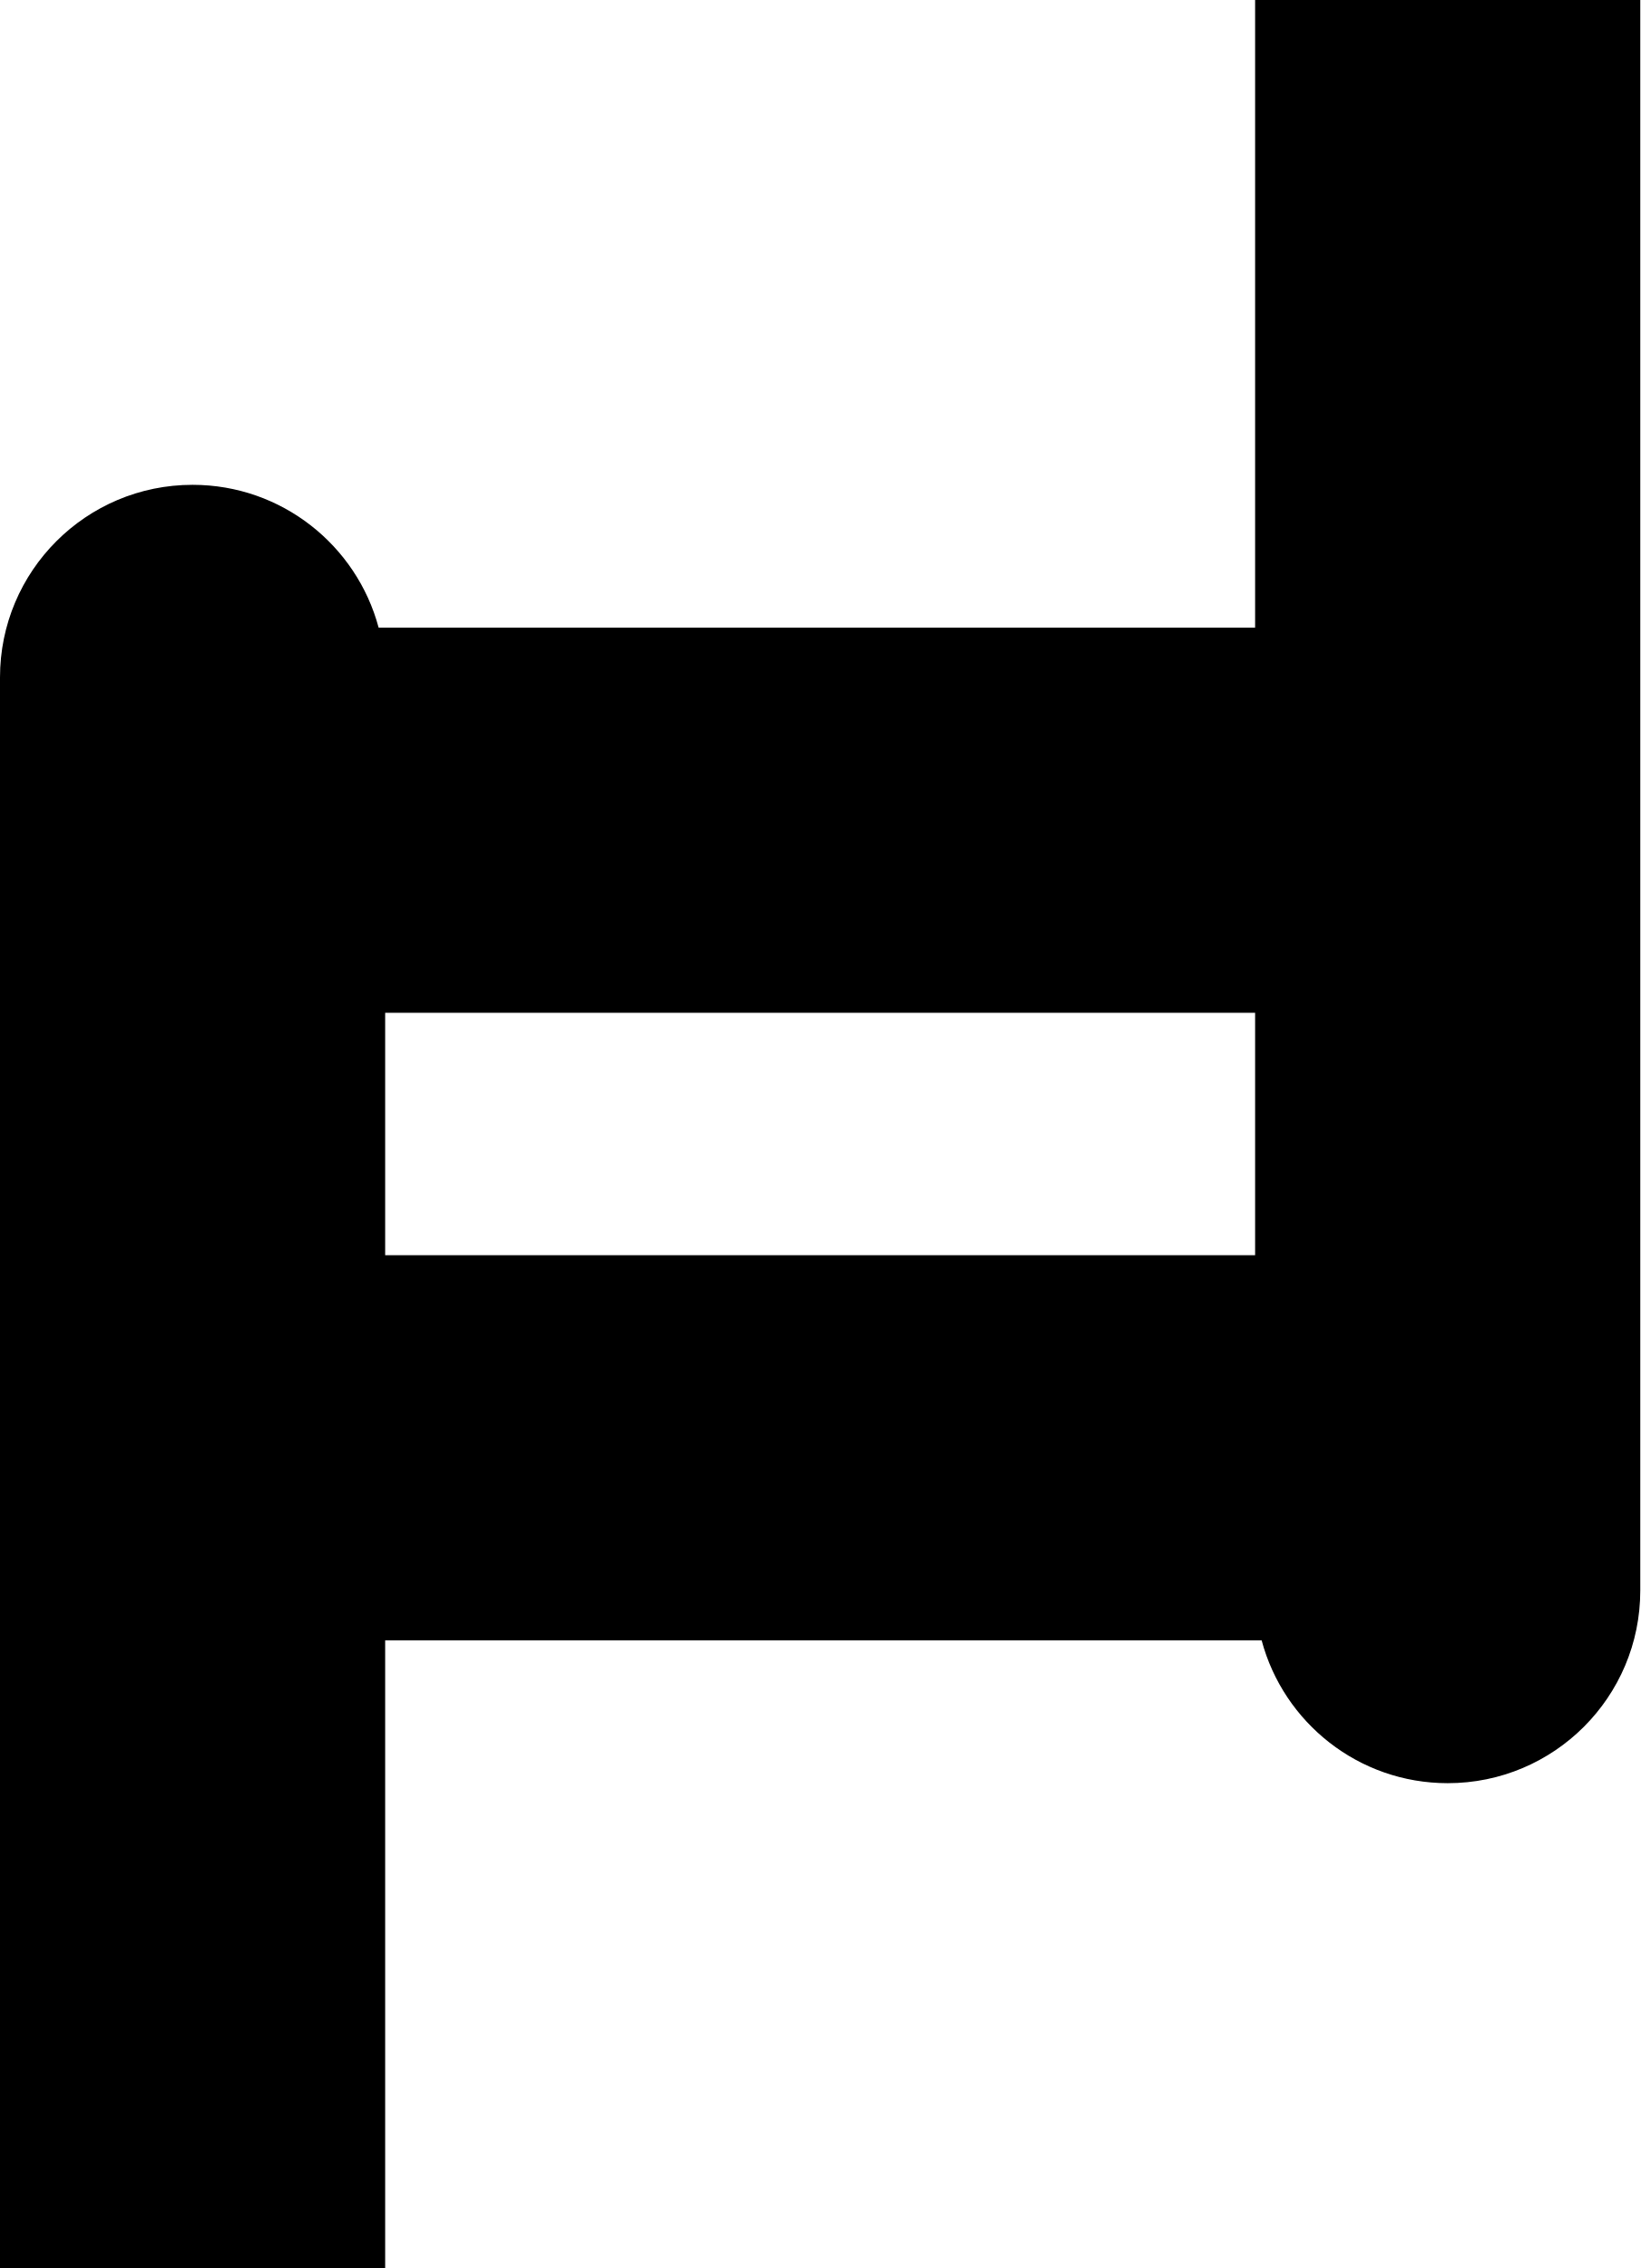
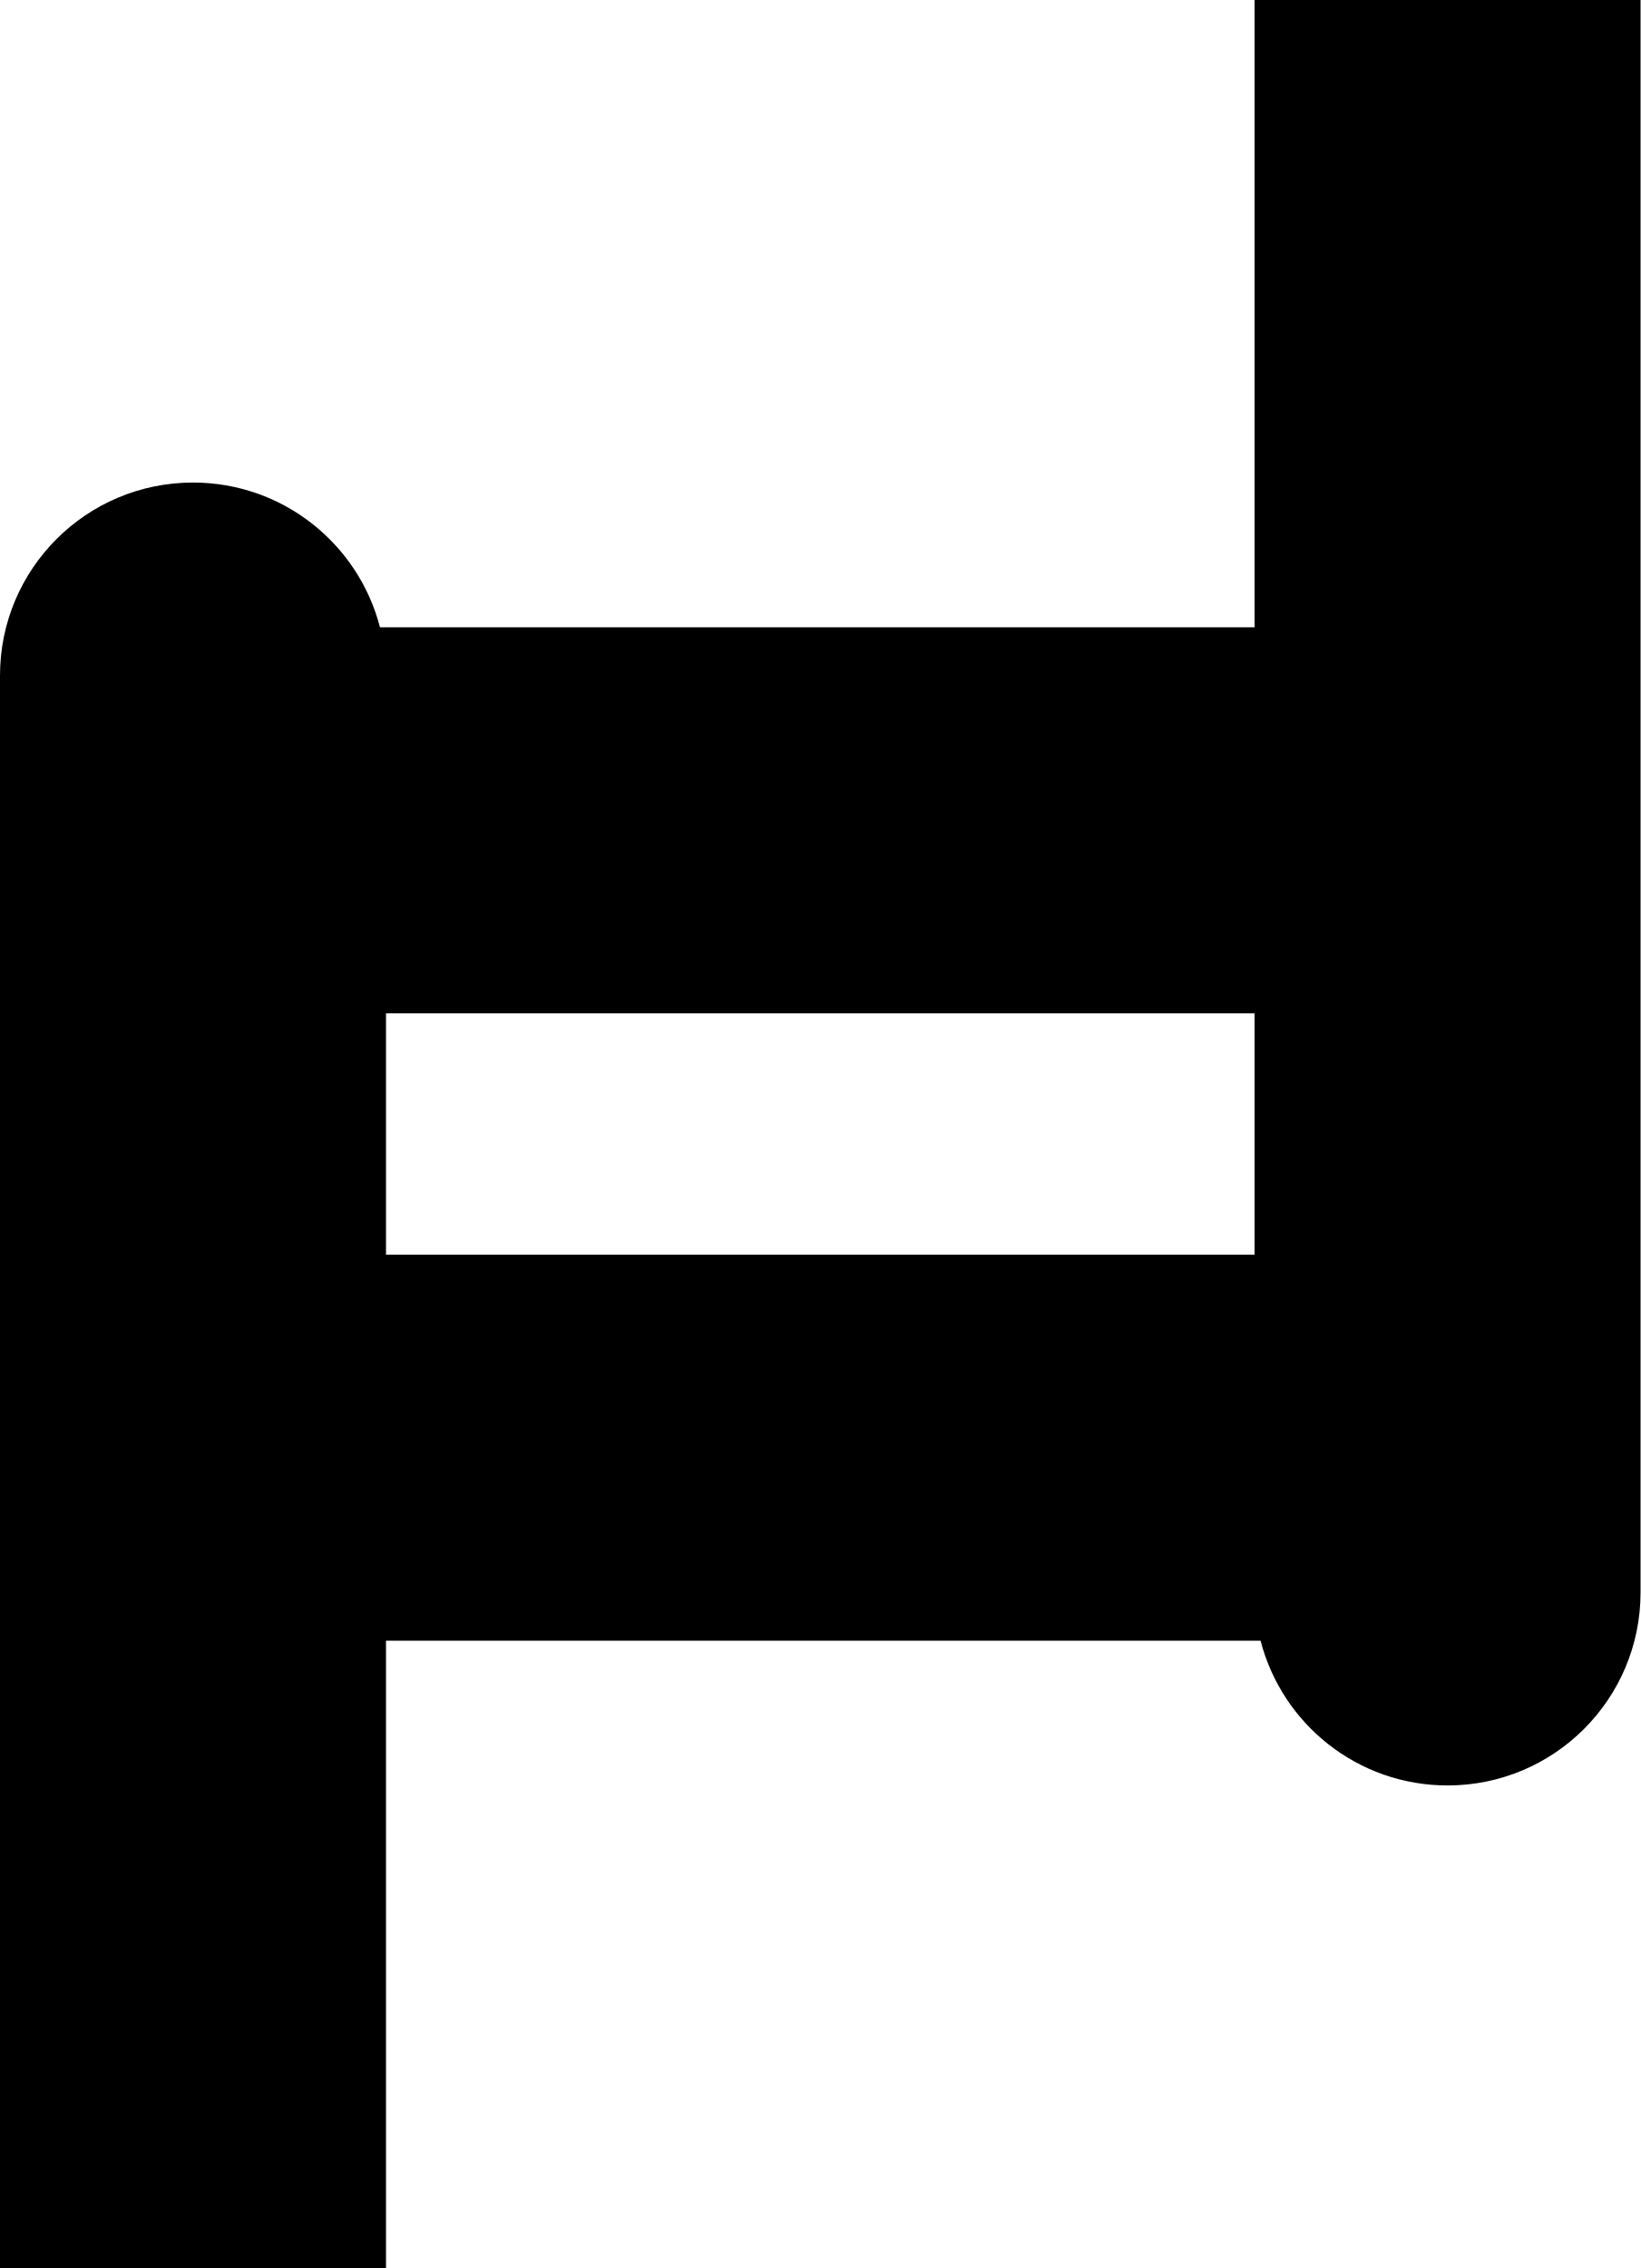
- <svg xmlns="http://www.w3.org/2000/svg" width="135.34" height="187.12" viewBox="0 0 135.34 187.12">
-   <path fill="#000000" fill-rule="evenodd" d="M119.45 147.12C112.1 147.12 105.91 142.12 104.1 135.34L31.78 135.34L31.78 187.12L0 187.12L0 55.89C0 47.11 7.11 40 15.89 40C23.24 40 29.43 45 31.24 51.78L103.56 51.78L103.56 0L135.34 0L135.34 131.23C135.34 140.01 128.23 147.12 119.45 147.12ZM31.78 103.56L103.56 103.56L103.56 83.56L31.78 83.56Z" />
+ <svg xmlns="http://www.w3.org/2000/svg" width="136" height="188" viewBox="0 0 136 188">
+   <path fill="#000000" fill-rule="evenodd" d="M120 148C112.54 148 106.28 142.9 104.5 136L32 136L32 188L0 188L0 56C0 47.16 7.16 40 16 40C23.46 40 29.72 45.1 31.5 52L104 52L104 0L136 0L136 132C136 140.84 128.84 148 120 148ZM32 104L104 104L104 84L32 84Z" />
</svg>
